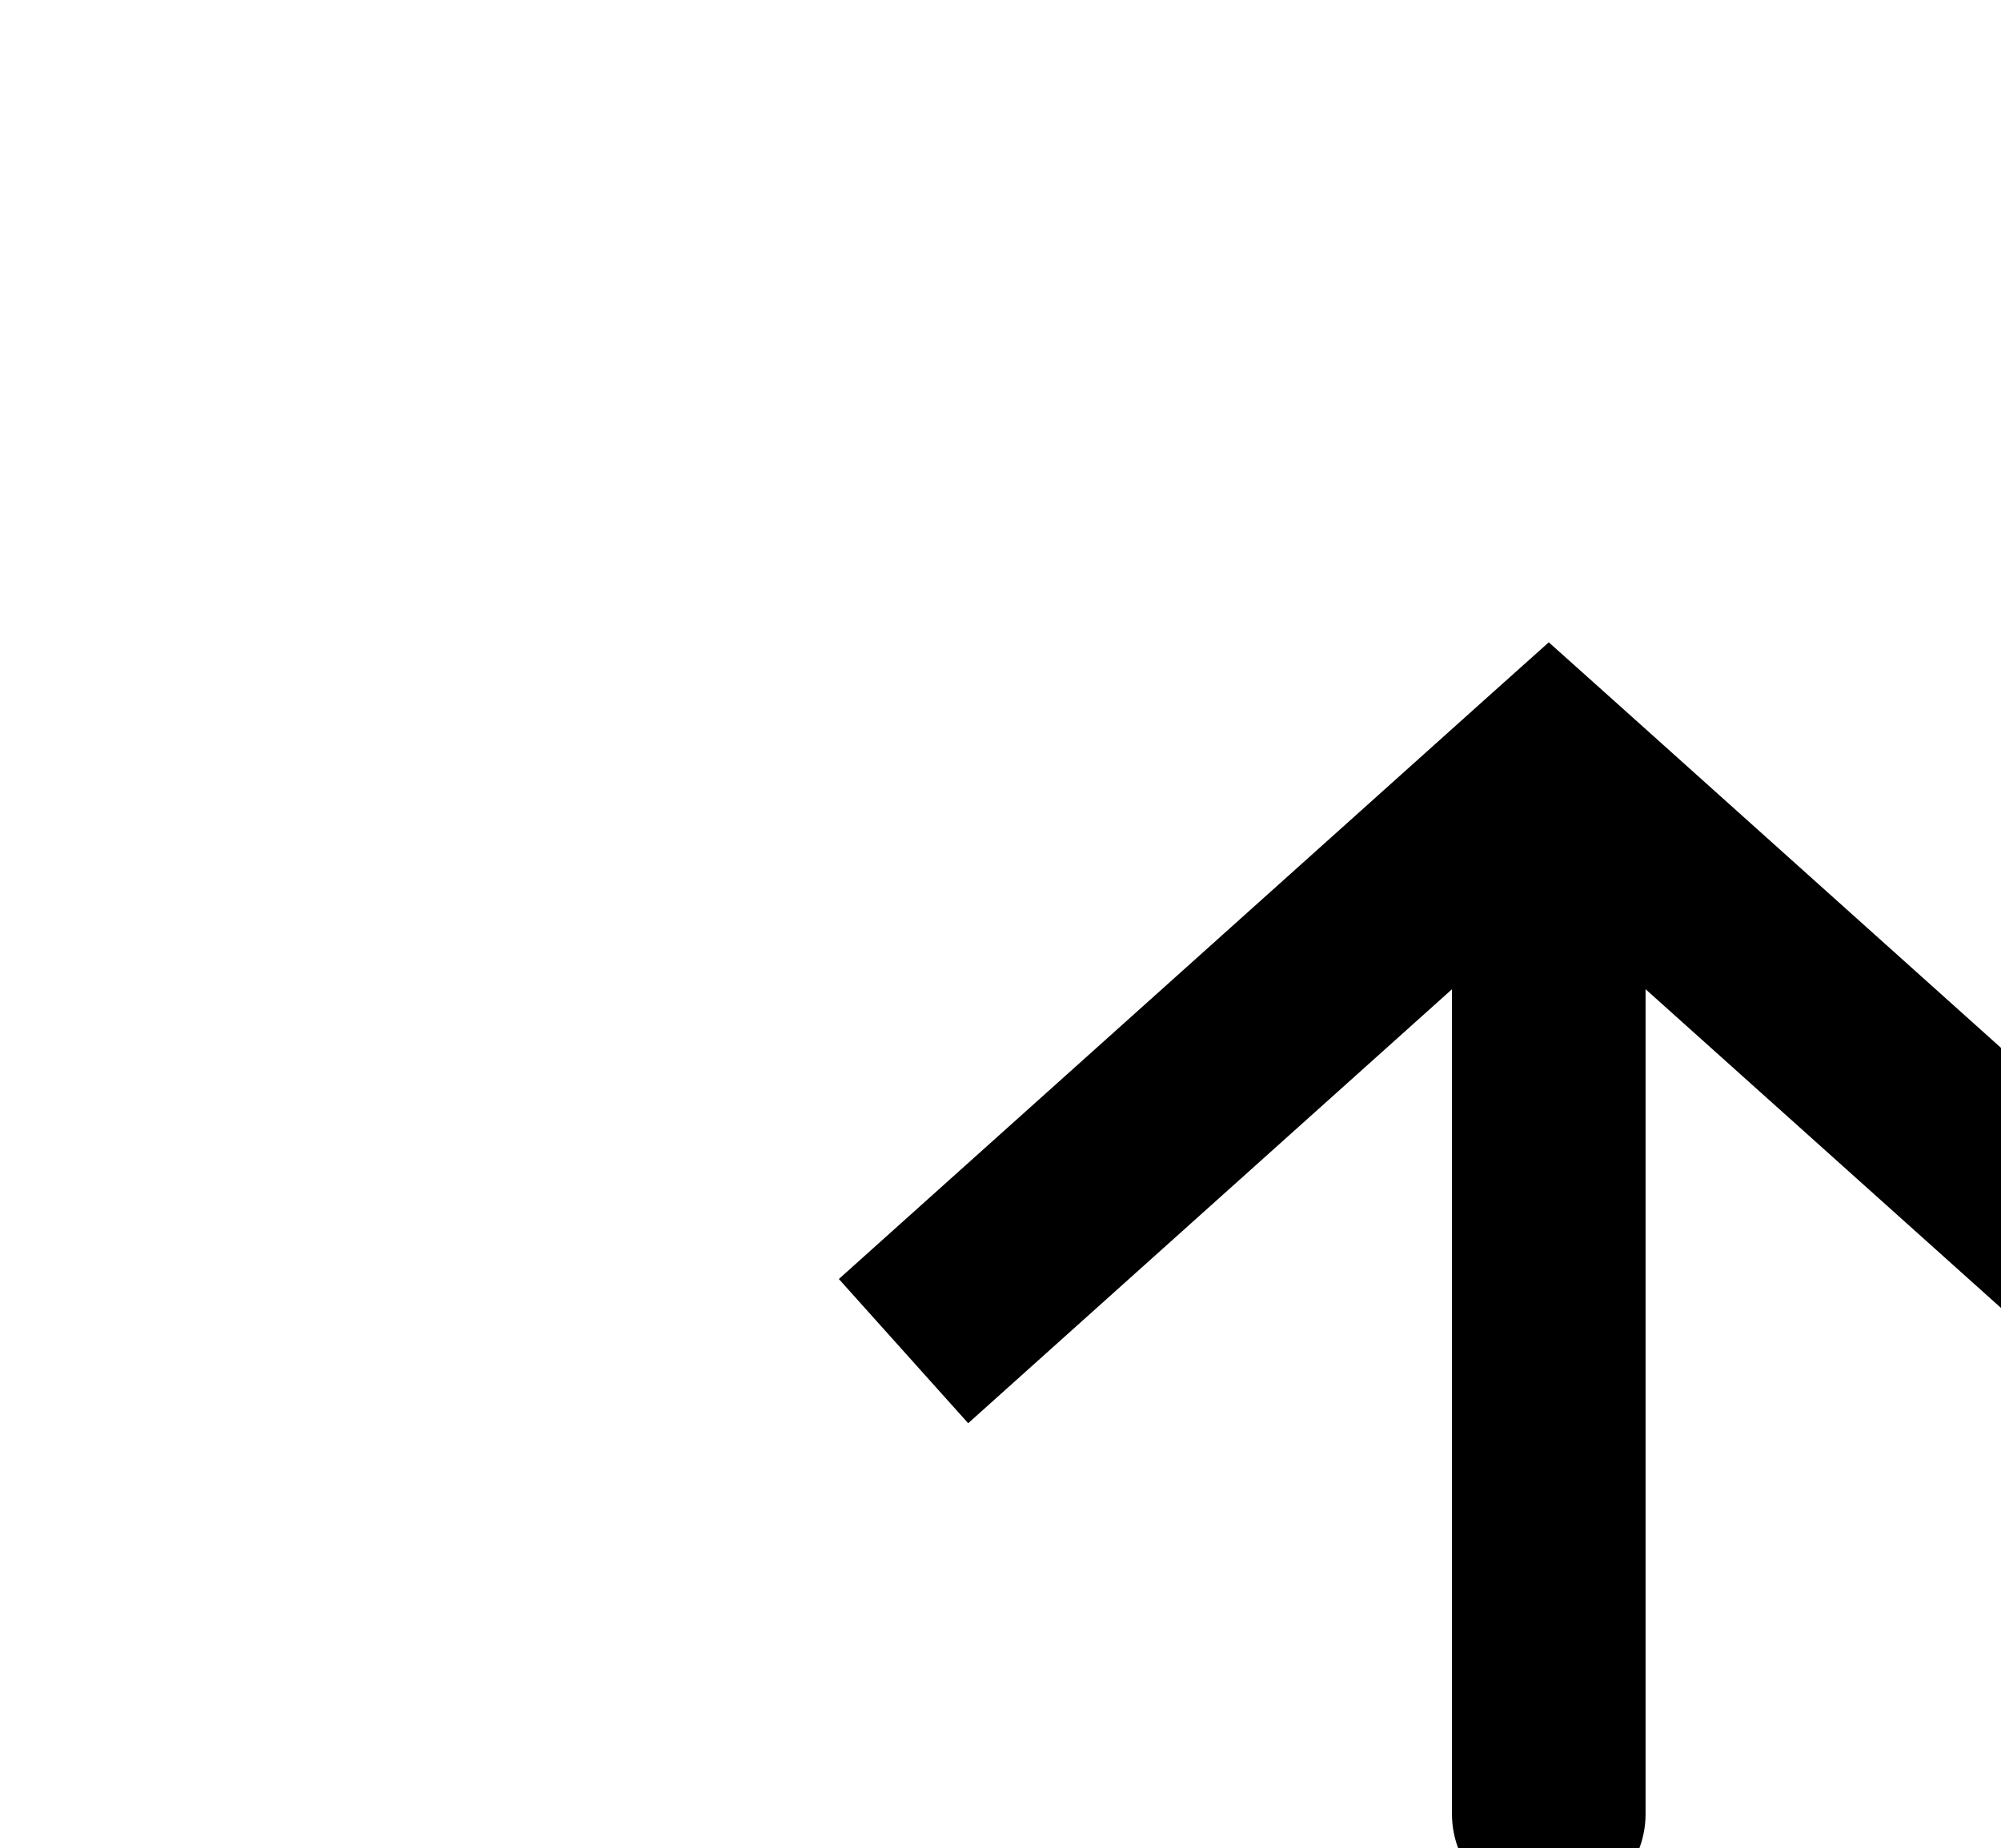
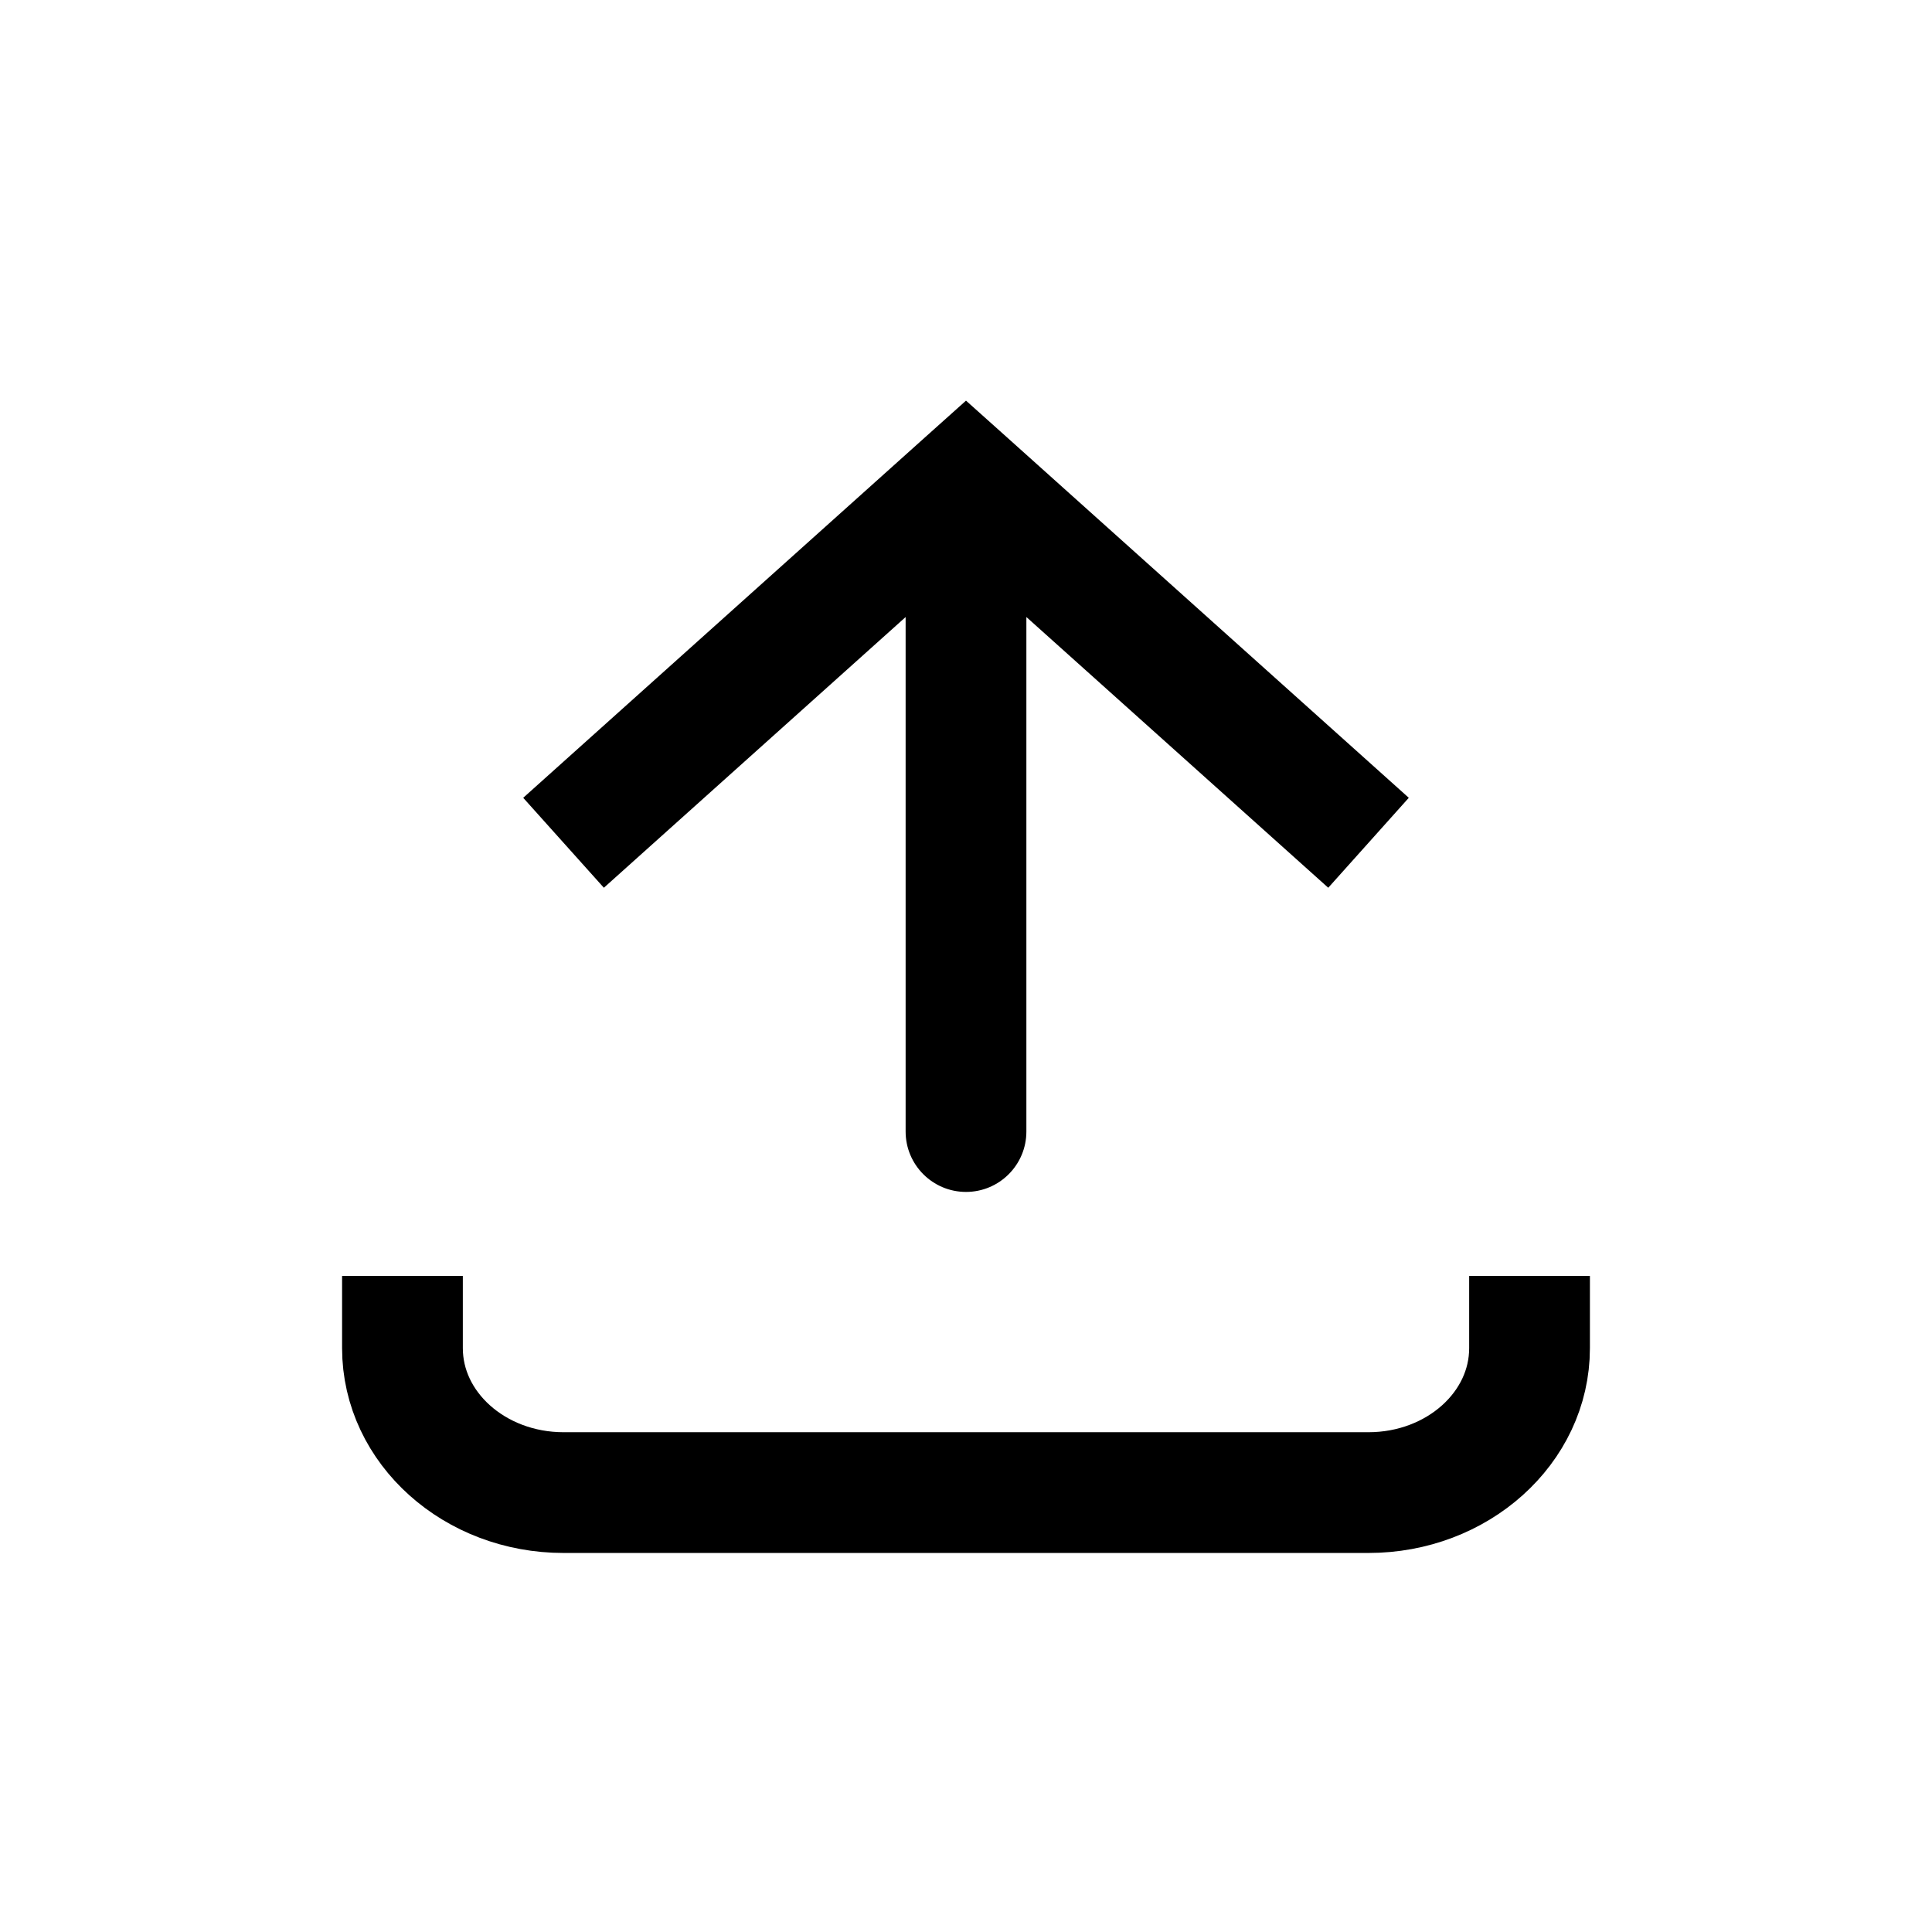
- <svg xmlns="http://www.w3.org/2000/svg" fill="none" id="icon-export">
+ <svg xmlns="http://www.w3.org/2000/svg" viewBox="0 0 16 16" fill="none" id="icon-export">
  <path d="M8 3.99L7.666 3.617L8 3.318L8.334 3.617L8 3.99ZM8.5 9.371C8.5 9.647 8.276 9.871 8 9.871C7.724 9.871 7.5 9.647 7.5 9.371L8.5 9.371ZM4.333 6.607L7.666 3.617L8.334 4.362L5.001 7.352L4.333 6.607ZM8.334 3.617L11.667 6.607L11 7.352L7.666 4.362L8.334 3.617ZM8.5 3.99L8.5 9.371L7.5 9.371L7.5 3.99L8.5 3.99Z" fill="currentColor" />
  <path d="M3.333 10.567L3.333 11.165C3.333 11.825 3.93 12.361 4.667 12.361L11.333 12.361C12.07 12.361 12.667 11.825 12.667 11.165V10.567" stroke="currentColor" />
</svg>
